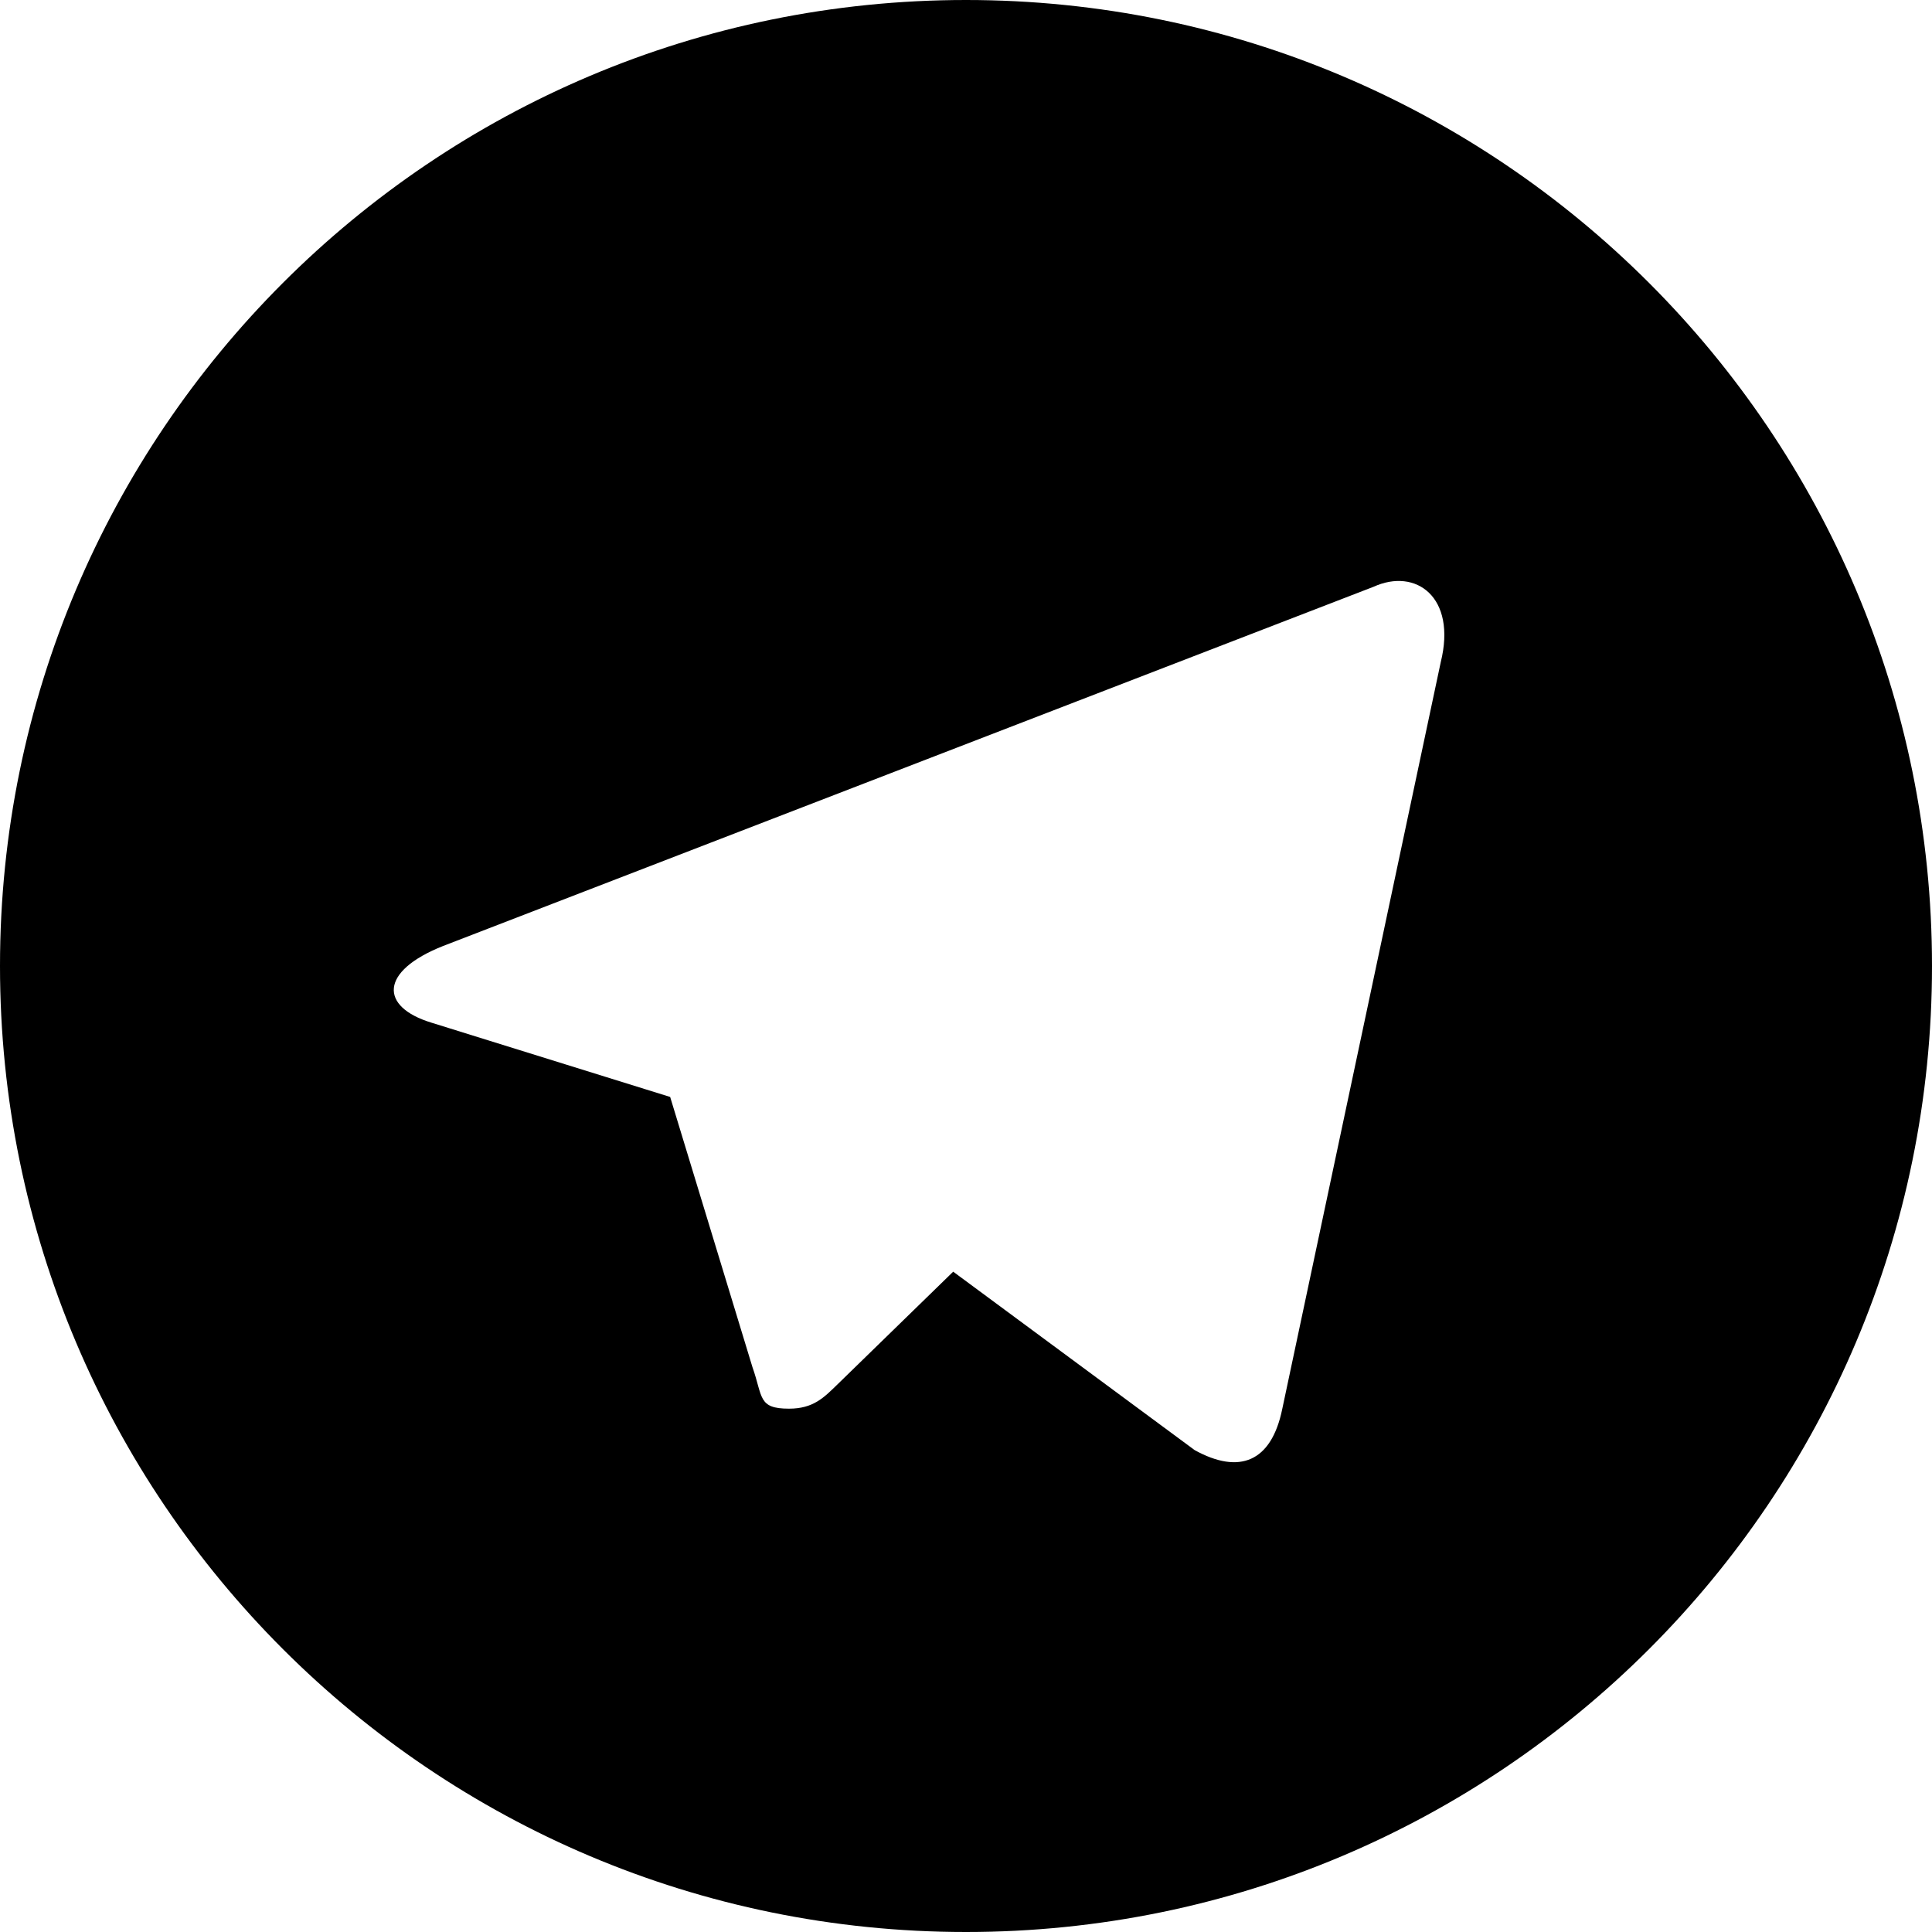
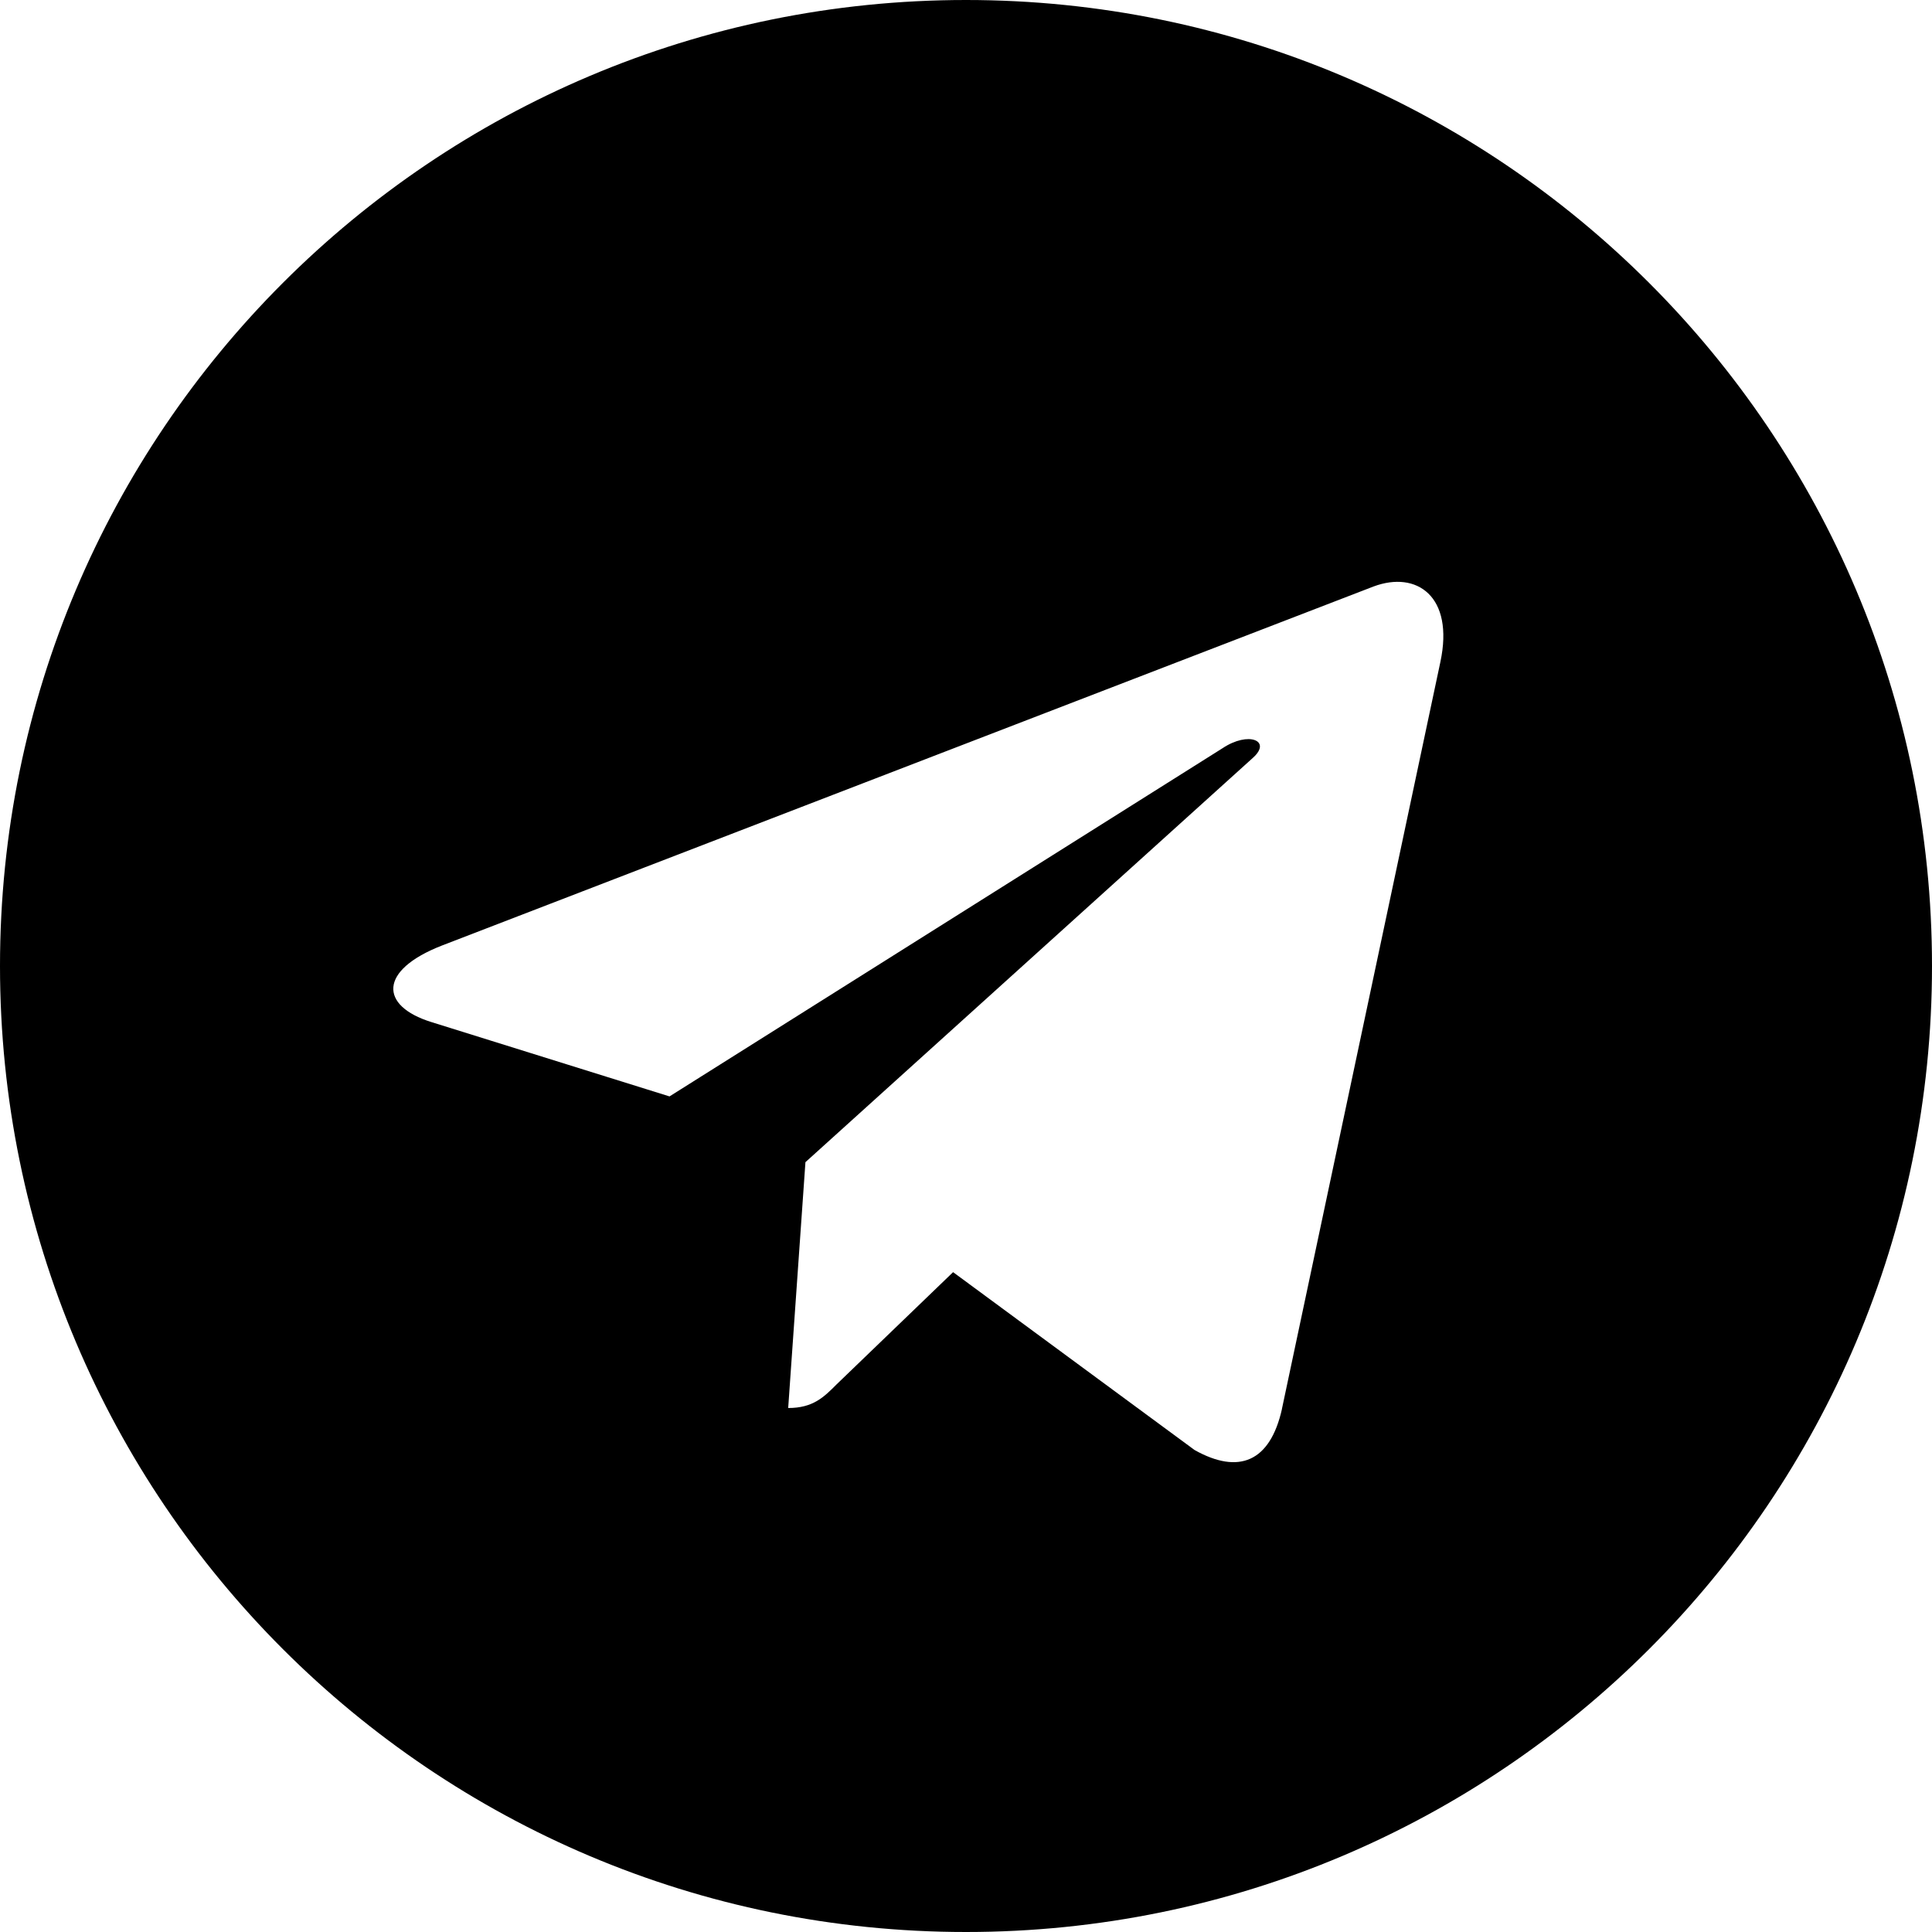
- <svg xmlns="http://www.w3.org/2000/svg" version="1.1" width="32" height="32" viewBox="0 0 32 32">
-   <path d="M16 0c-8.838 0-16 7.162-16 16s7.162 16 16 16 16-7.163 16-16-7.163-16-16-16zM23.863 10.969l-2.625 12.369c-0.181 0.881-0.712 1.087-1.45 0.681l-4-2.956-1.919 1.869c-0.225 0.219-0.4 0.4-0.8 0.4-0.519 0-0.431-0.194-0.606-0.688l-1.363-4.475-3.956-1.231c-0.856-0.262-0.862-0.85 0.194-1.269l15.412-5.95c0.7-0.319 1.381 0.169 1.113 1.25z" />
+ <svg xmlns="http://www.w3.org/2000/svg" version="1.1" width="28" height="28" viewBox="0 0 28 28">
+   <path d="M18.578 20.422l2.297-10.828c0.203-0.953-0.344-1.328-0.969-1.094l-13.5 5.203c-0.922 0.359-0.906 0.875-0.156 1.109l3.453 1.078 8.016-5.047c0.375-0.25 0.719-0.109 0.438 0.141l-6.484 5.859-0.25 3.563c0.359 0 0.516-0.156 0.703-0.344l1.687-1.625 3.5 2.578c0.641 0.359 1.094 0.172 1.266-0.594zM28 14c0 7.734-6.266 14-14 14s-14-6.266-14-14 6.266-14 14-14 14 6.266 14 14z" />
</svg>
